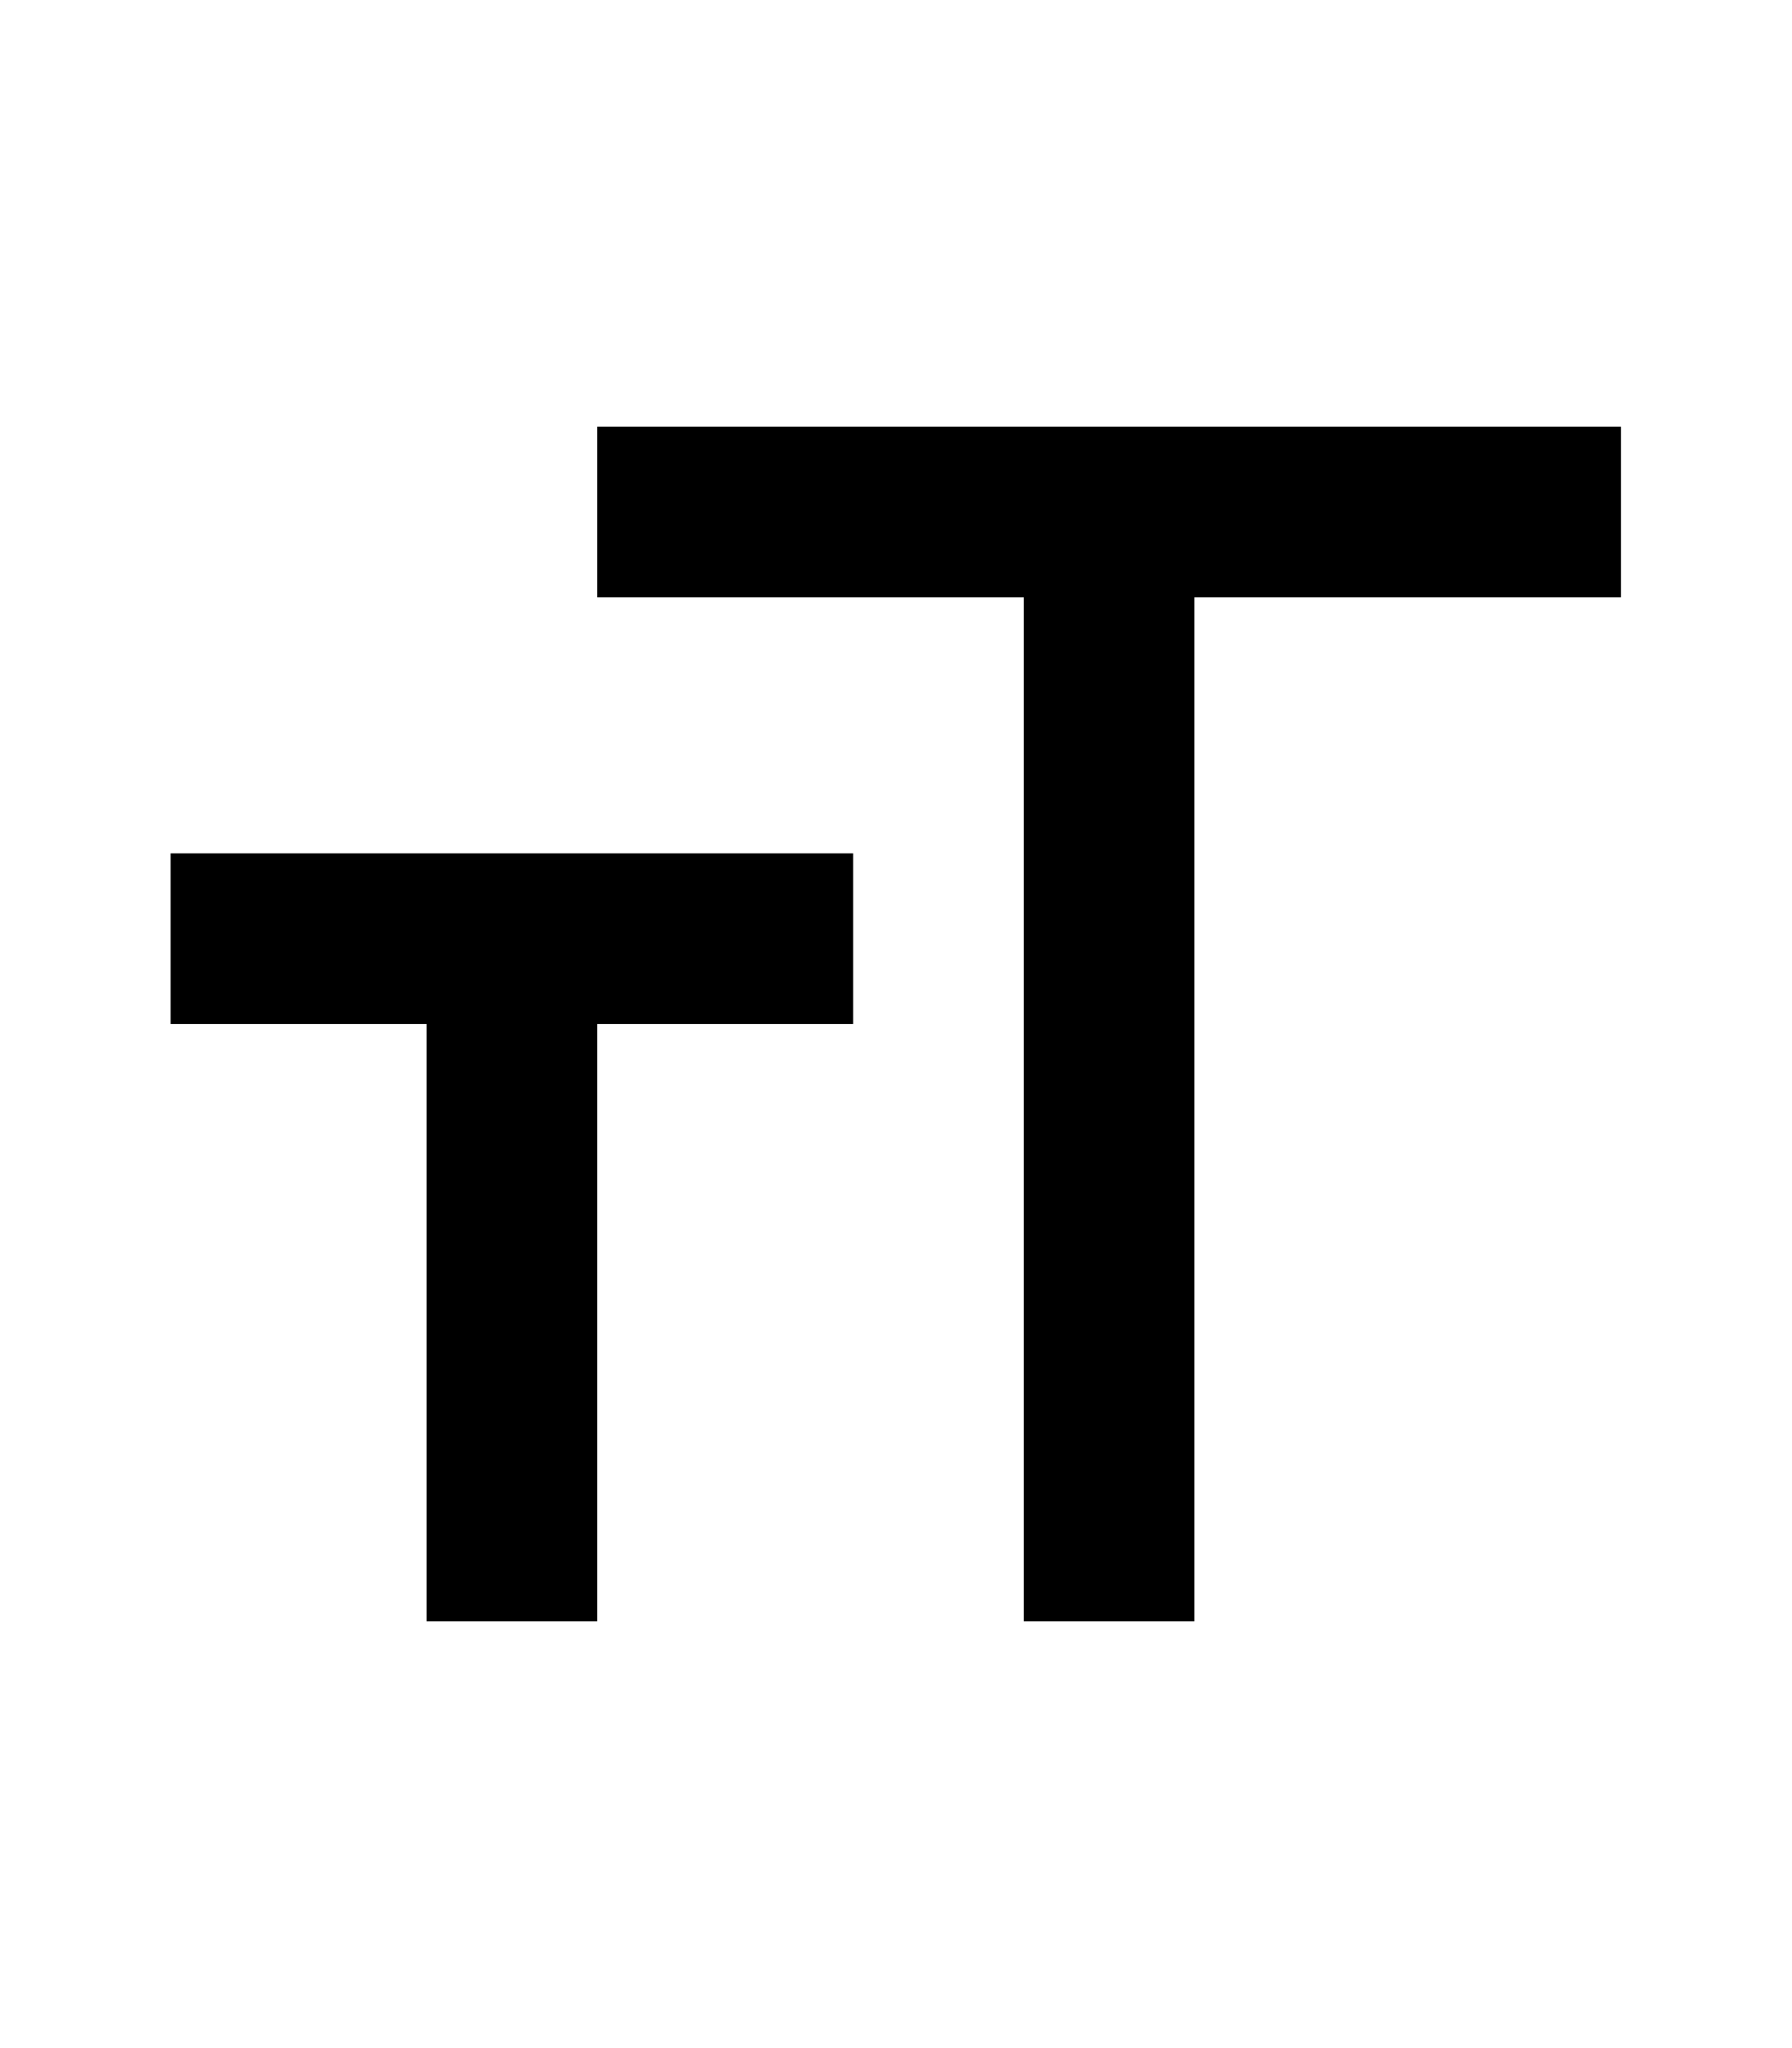
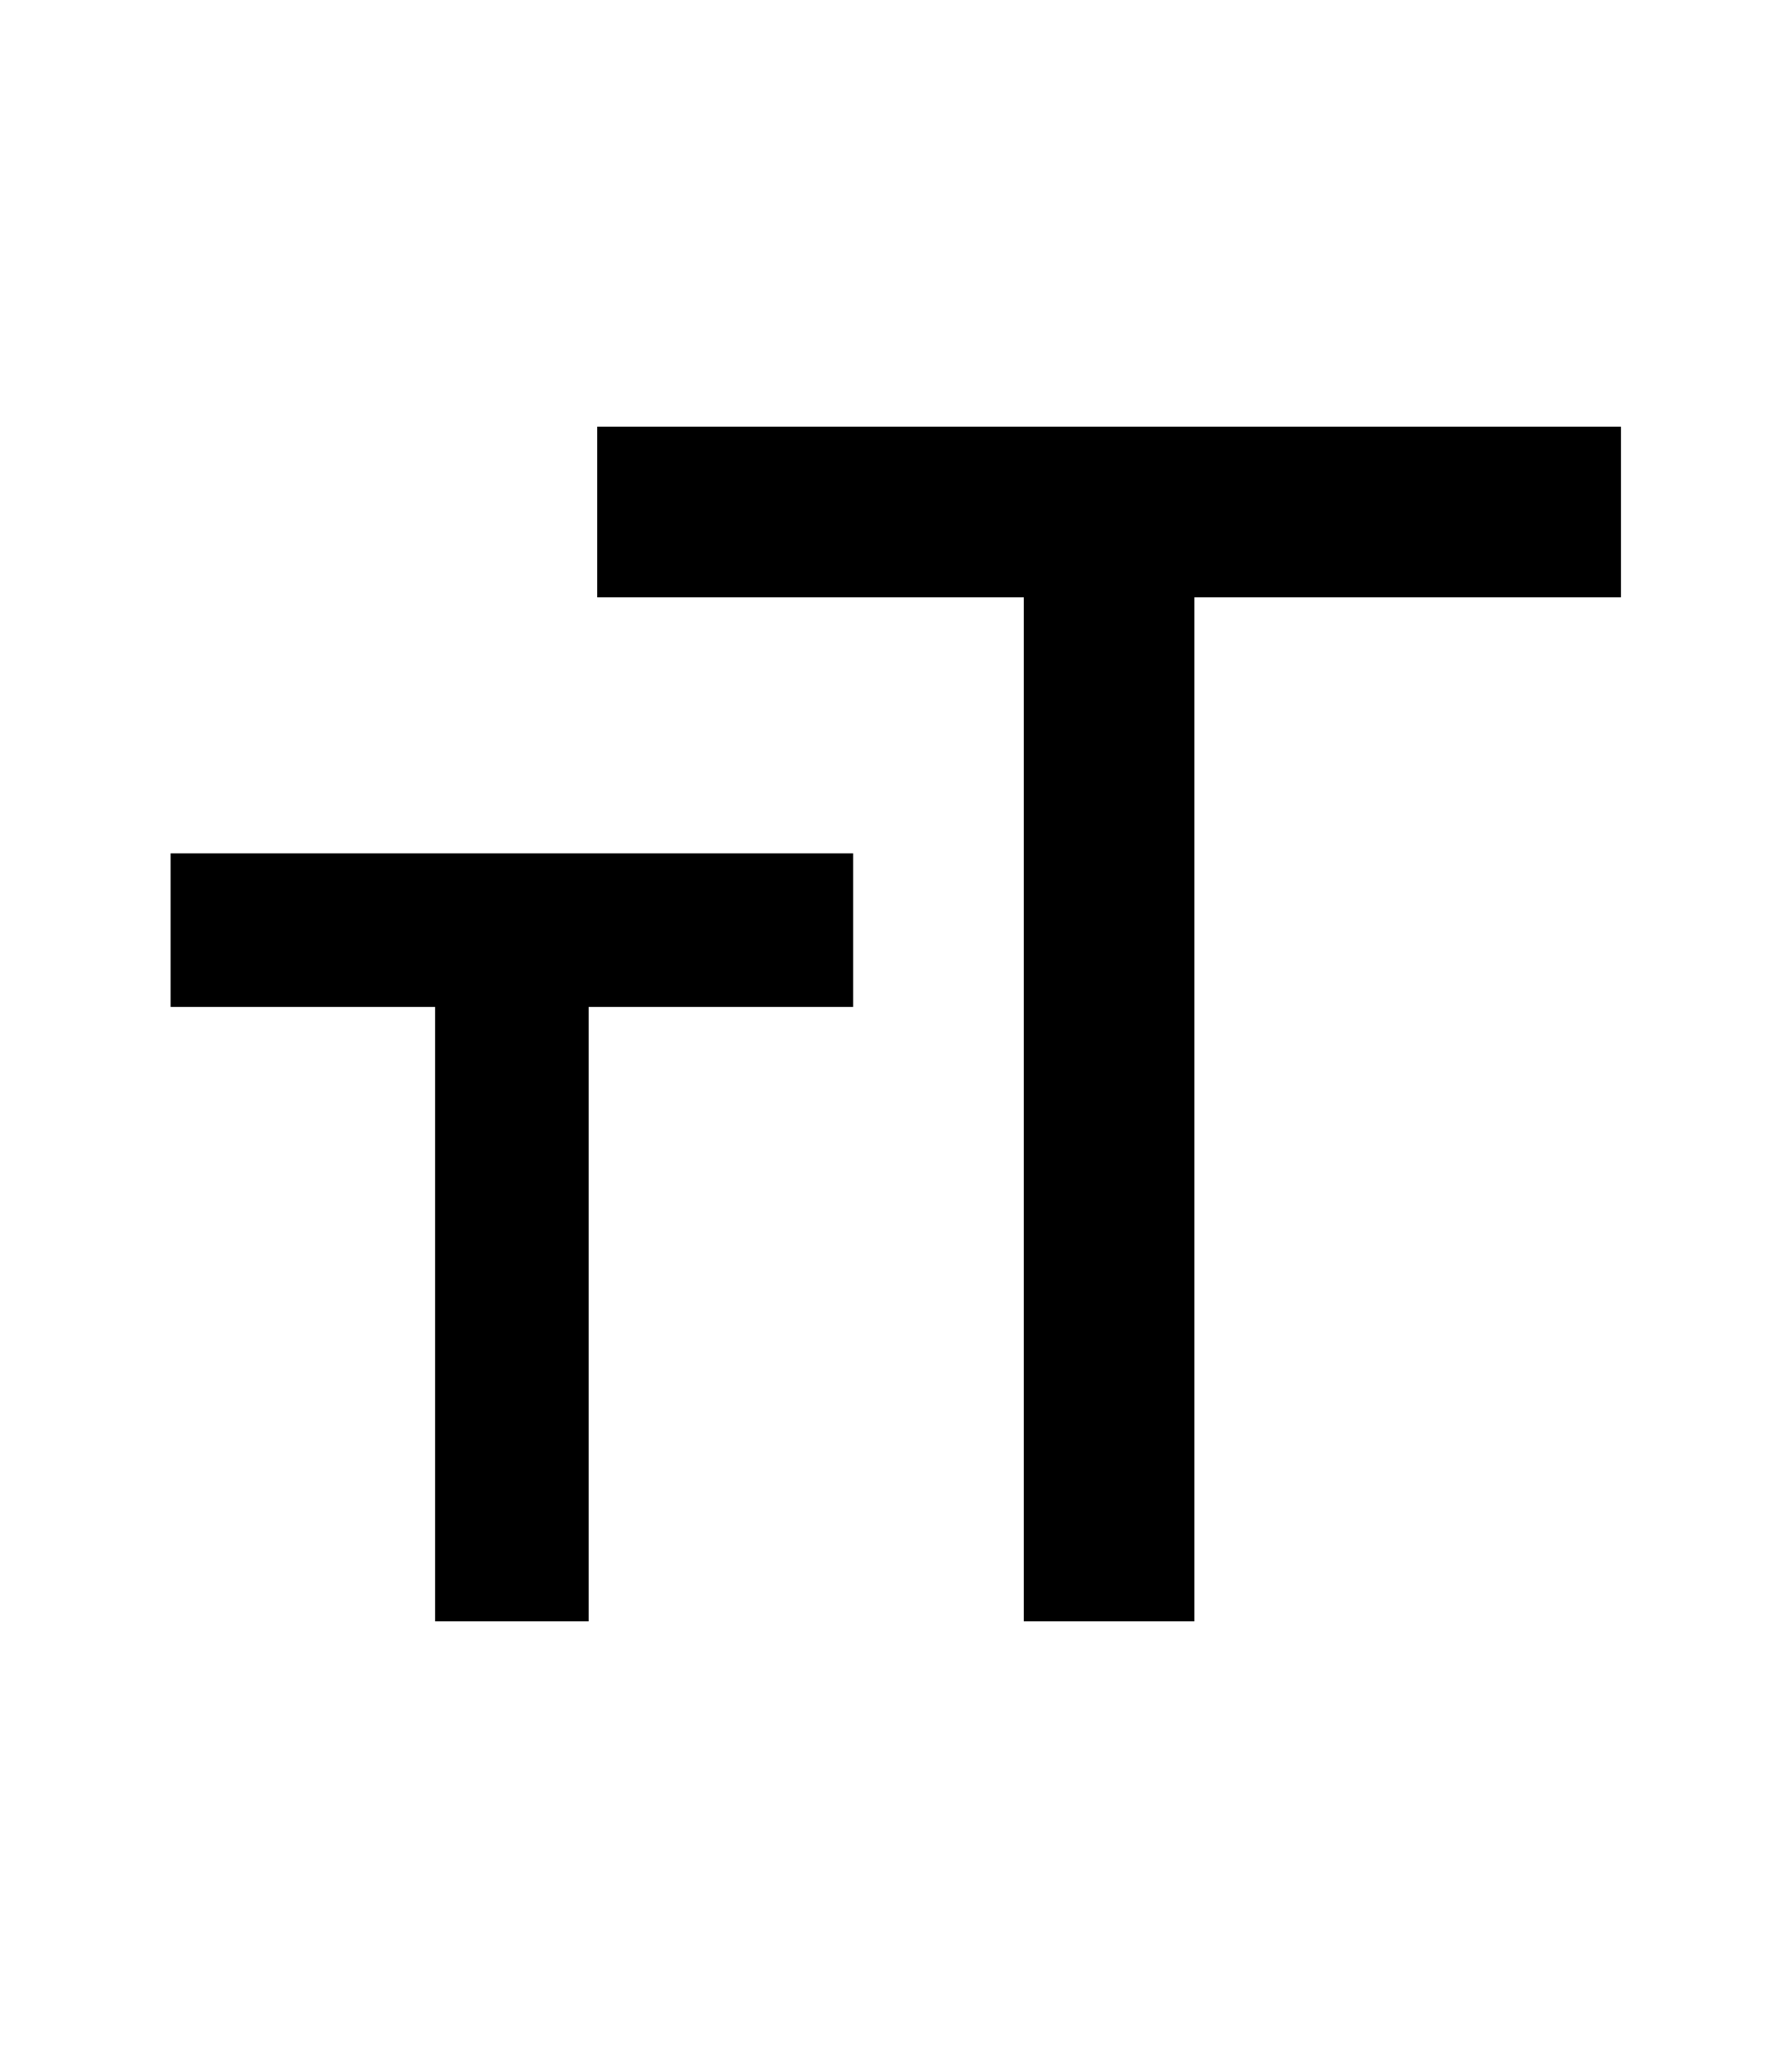
<svg xmlns="http://www.w3.org/2000/svg" width="420" height="480" viewBox="0 0 420 480">
-   <path d="M240 380l40 0 0-240 100 0 0-40-240 0 0 40 100 0 0 240z m-200-140l60 0 0 140 40 0 0-140 60 0 0-40-160 0 0 40z" />
+   <path d="M240 380l40 0 0-240 100 0 0-40-240 0 0 40 100 0 0 240z m-200-144l62 0 0 144 36 0 0-144 62 0 0-36-160 0 0 36z" />
</svg>
